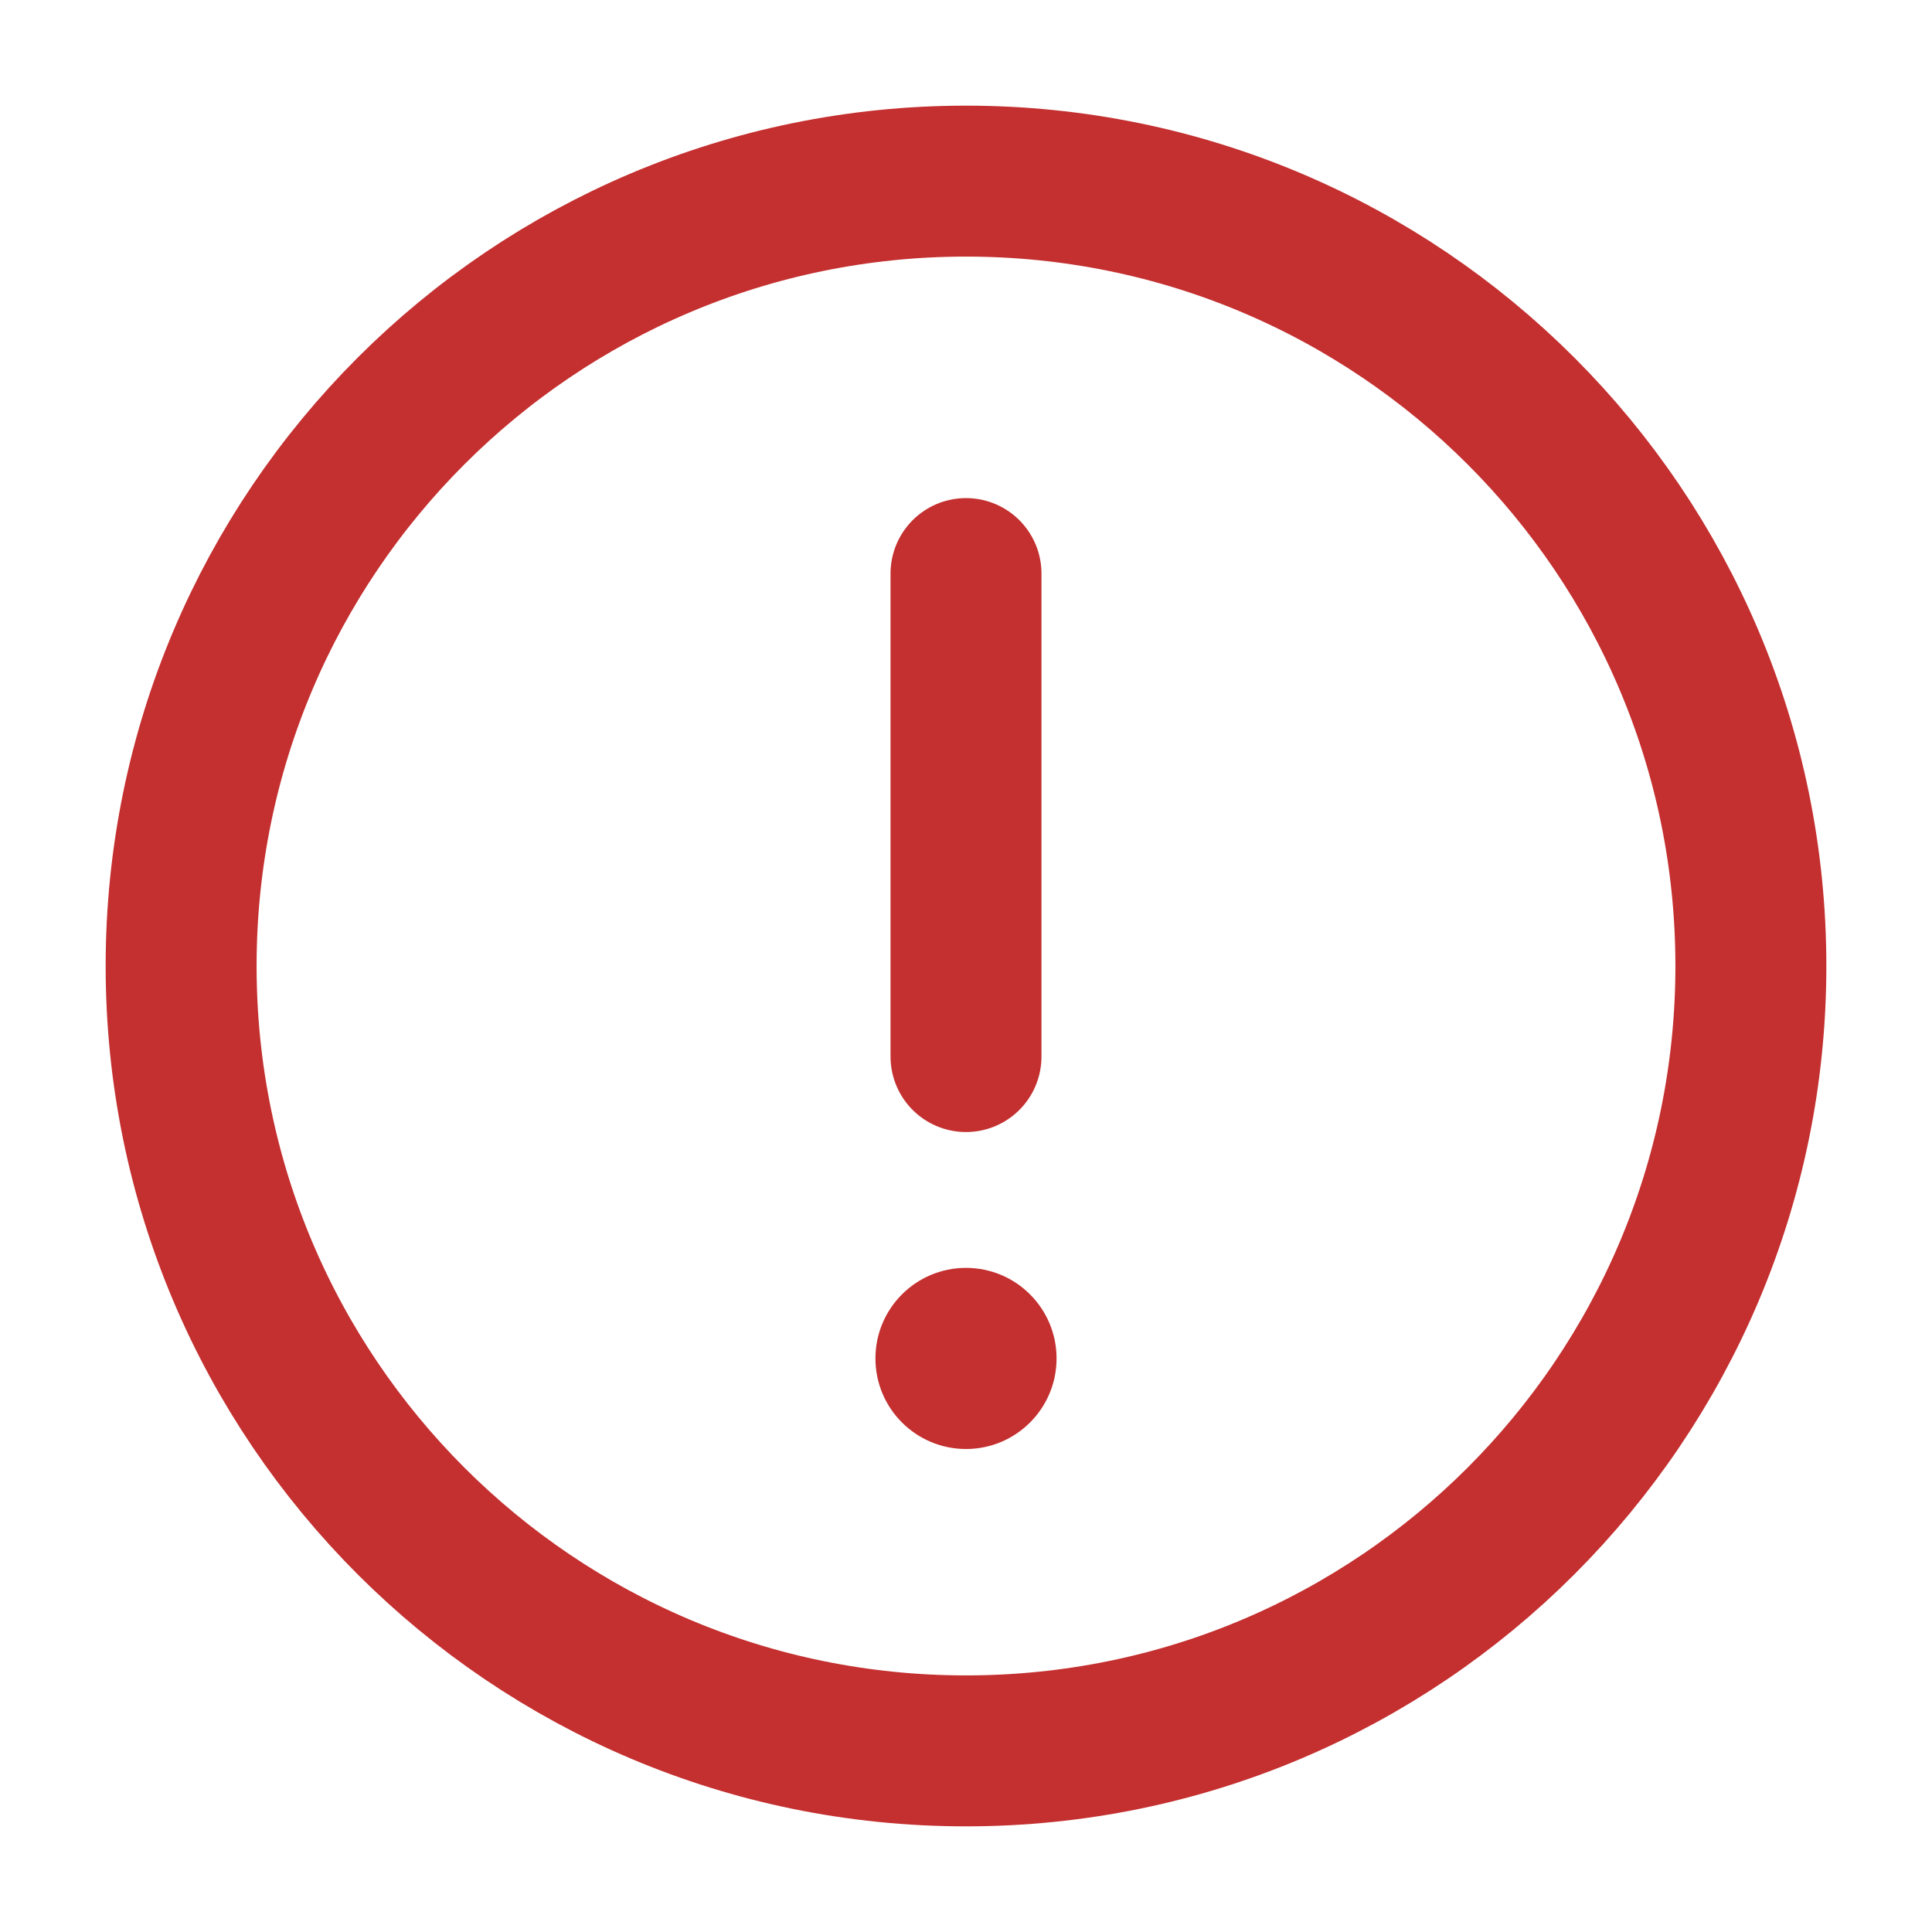
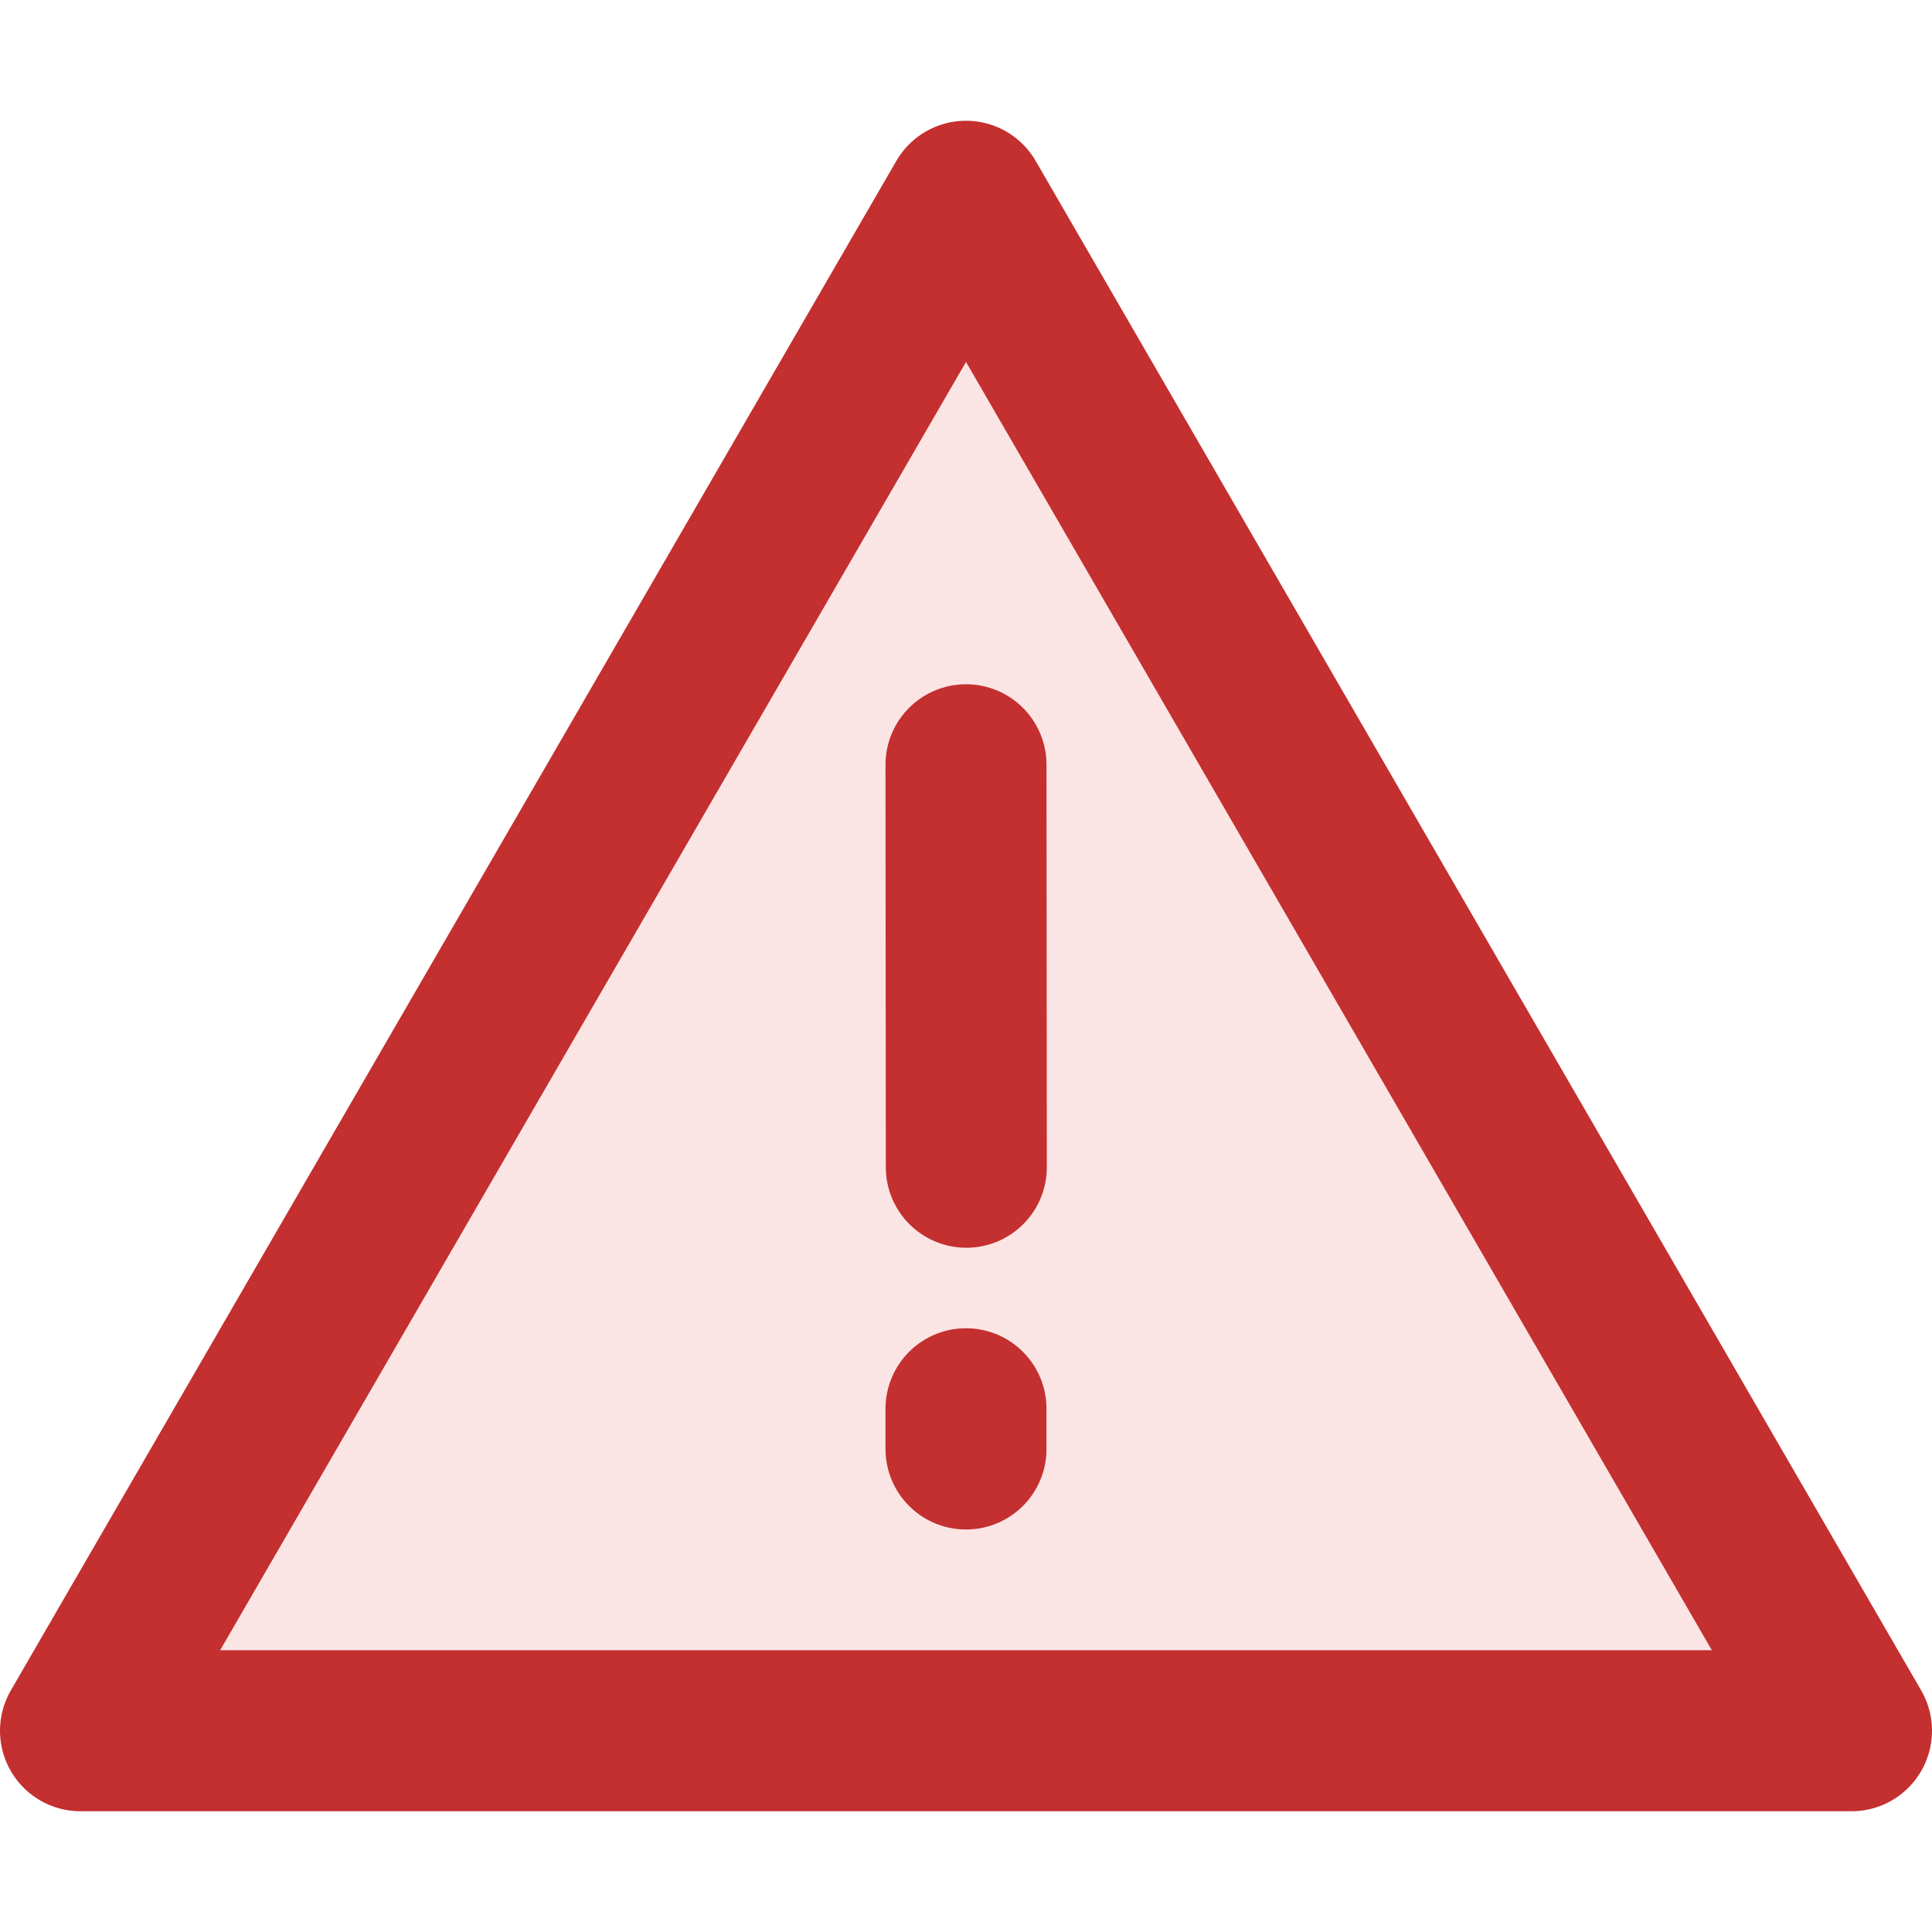
- <svg xmlns="http://www.w3.org/2000/svg" width="32" height="32" viewBox="0 0 32 32" fill="none">
-   <circle cx="16" cy="16" r="13" stroke="#C42F2F" stroke-width="2.5" />
-   <path d="M16 9.5v8" stroke="#C42F2F" stroke-width="2.5" stroke-linecap="round" />
-   <circle cx="16" cy="22.5" r="1.5" fill="#C42F2F" />
+ <svg xmlns="http://www.w3.org/2000/svg" width="32" height="32" viewBox="0 0 48 48" fill="none">
+   <path fill-rule="evenodd" clip-rule="evenodd" d="M24 5L2 43H46L24 5Z" fill="#FBE4E4" stroke="#C42F2F" stroke-width="4" stroke-linejoin="round" />
+   <path d="M24 35V36" stroke="#C42F2F" stroke-width="4" stroke-linecap="round" />
+   <path d="M24 19L24.008 29" stroke="#C42F2F" stroke-width="4" stroke-linecap="round" />
</svg>
